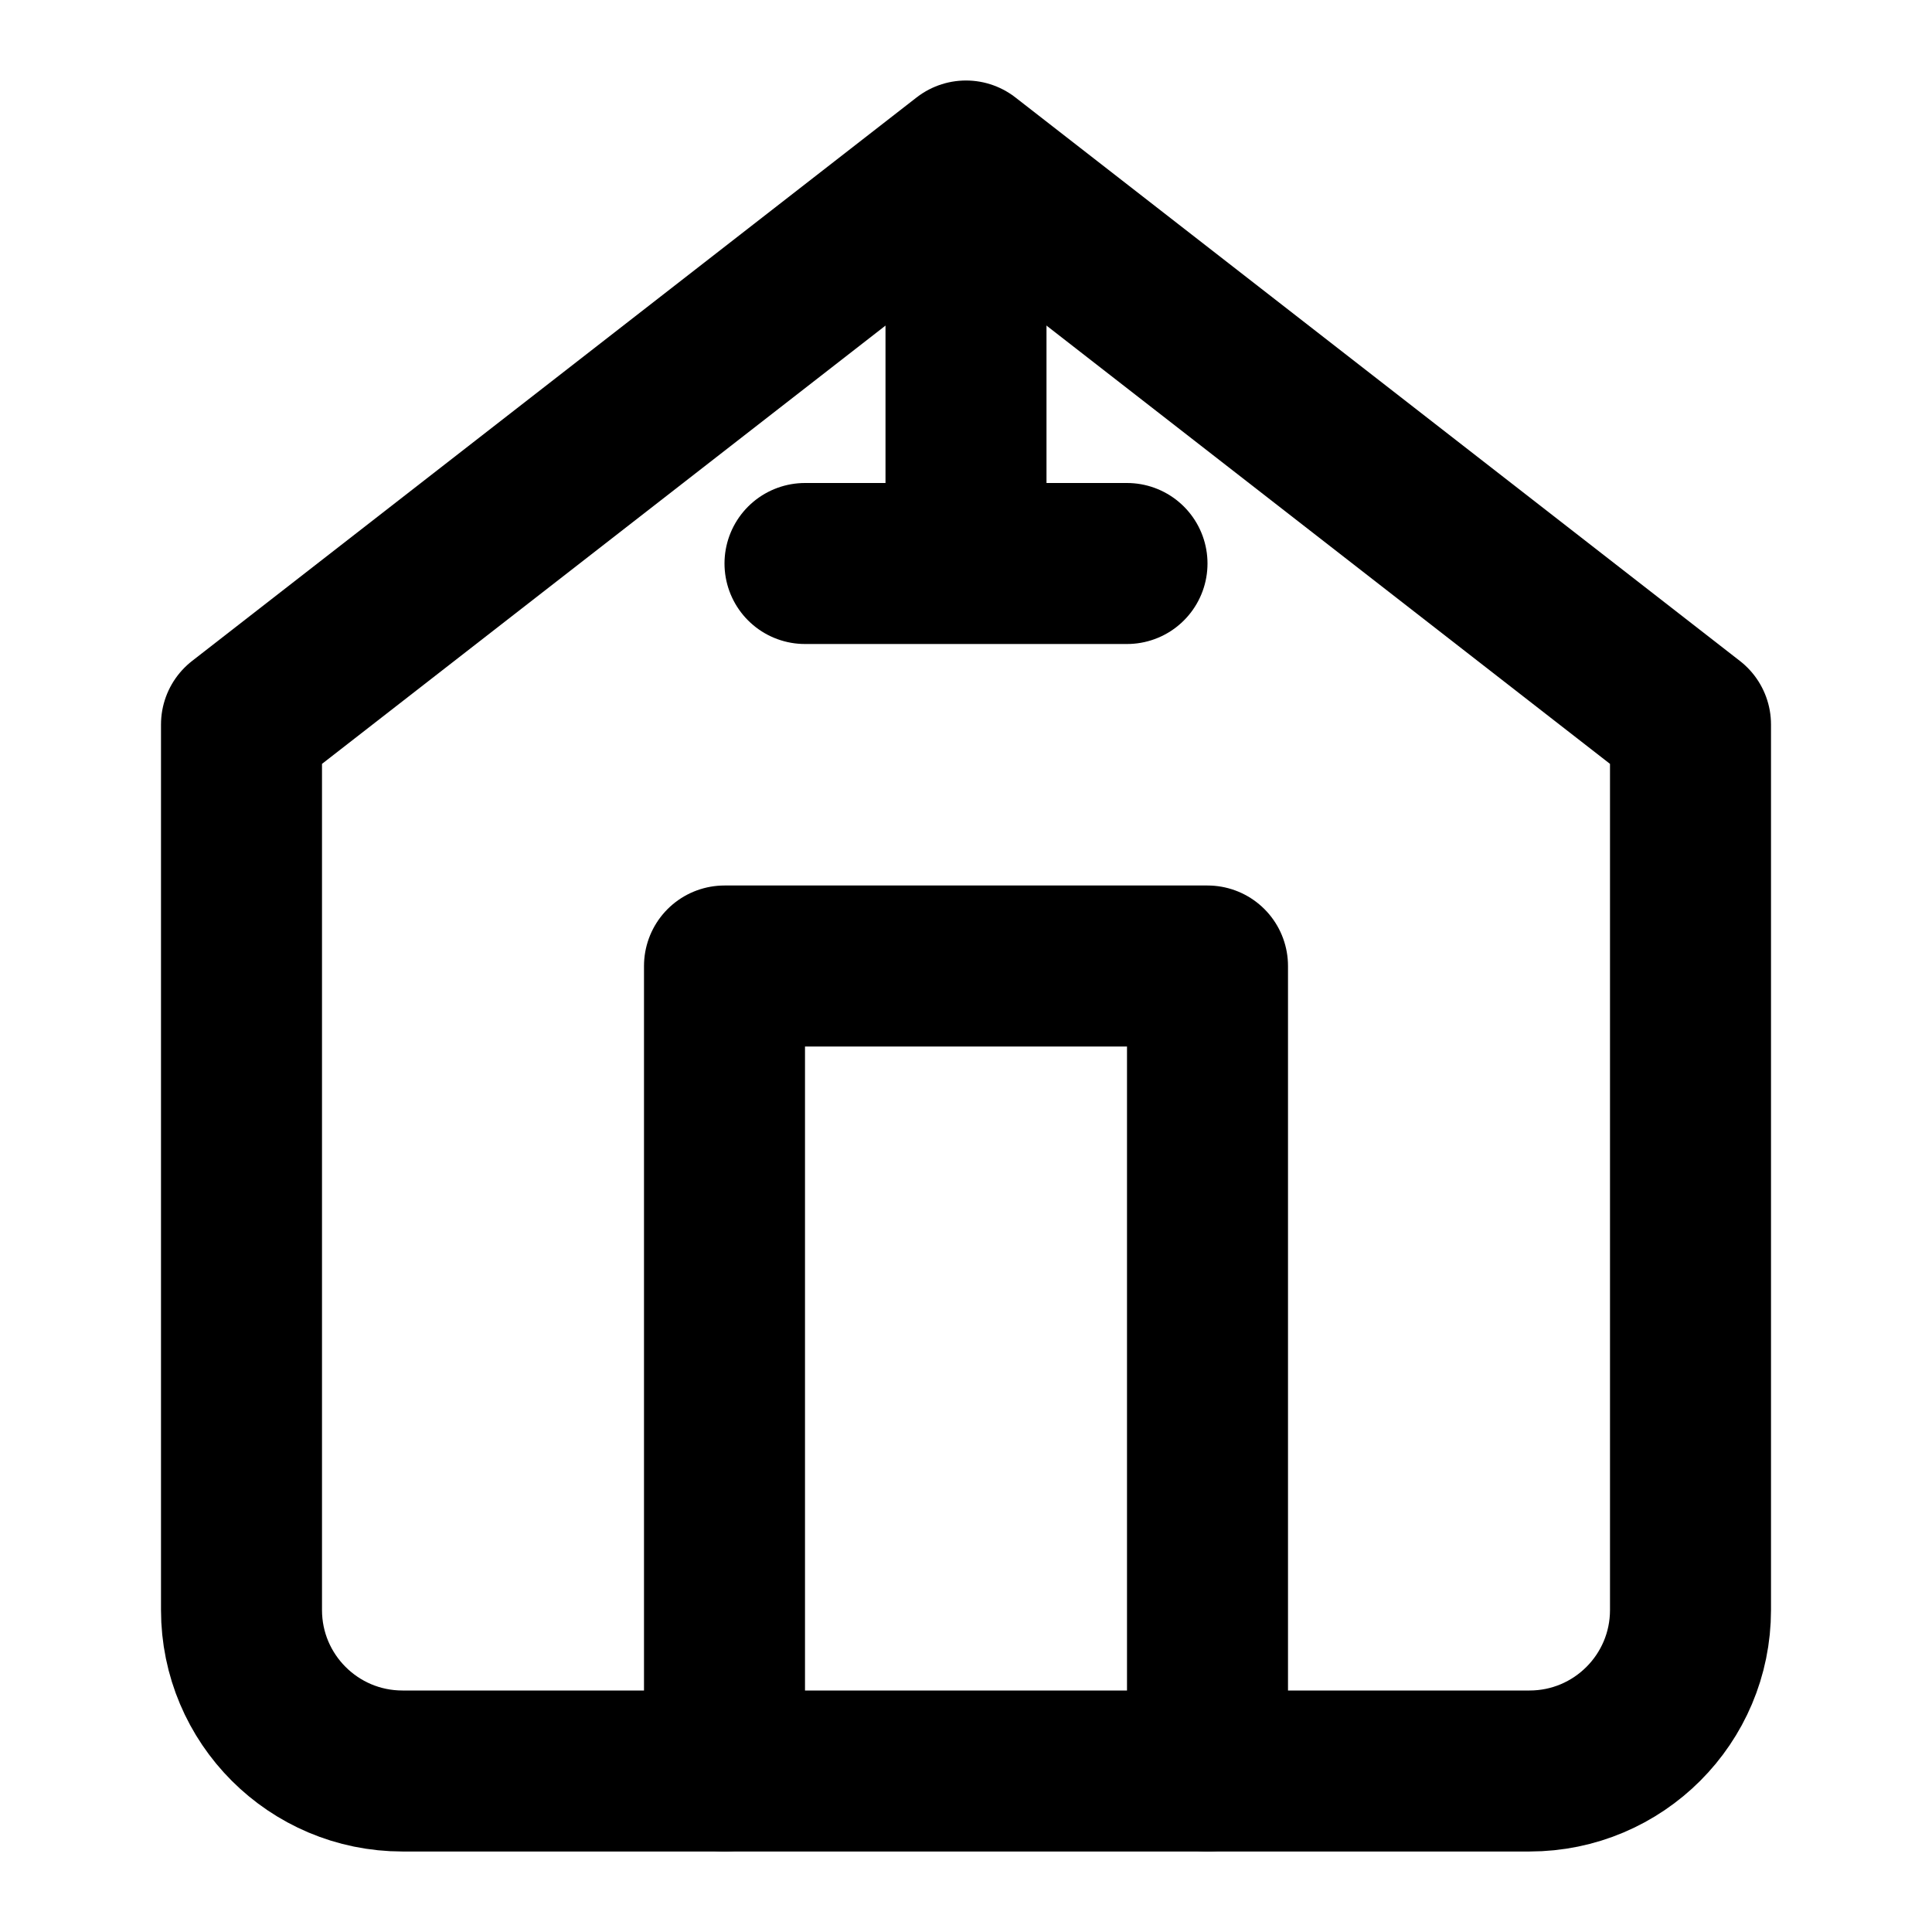
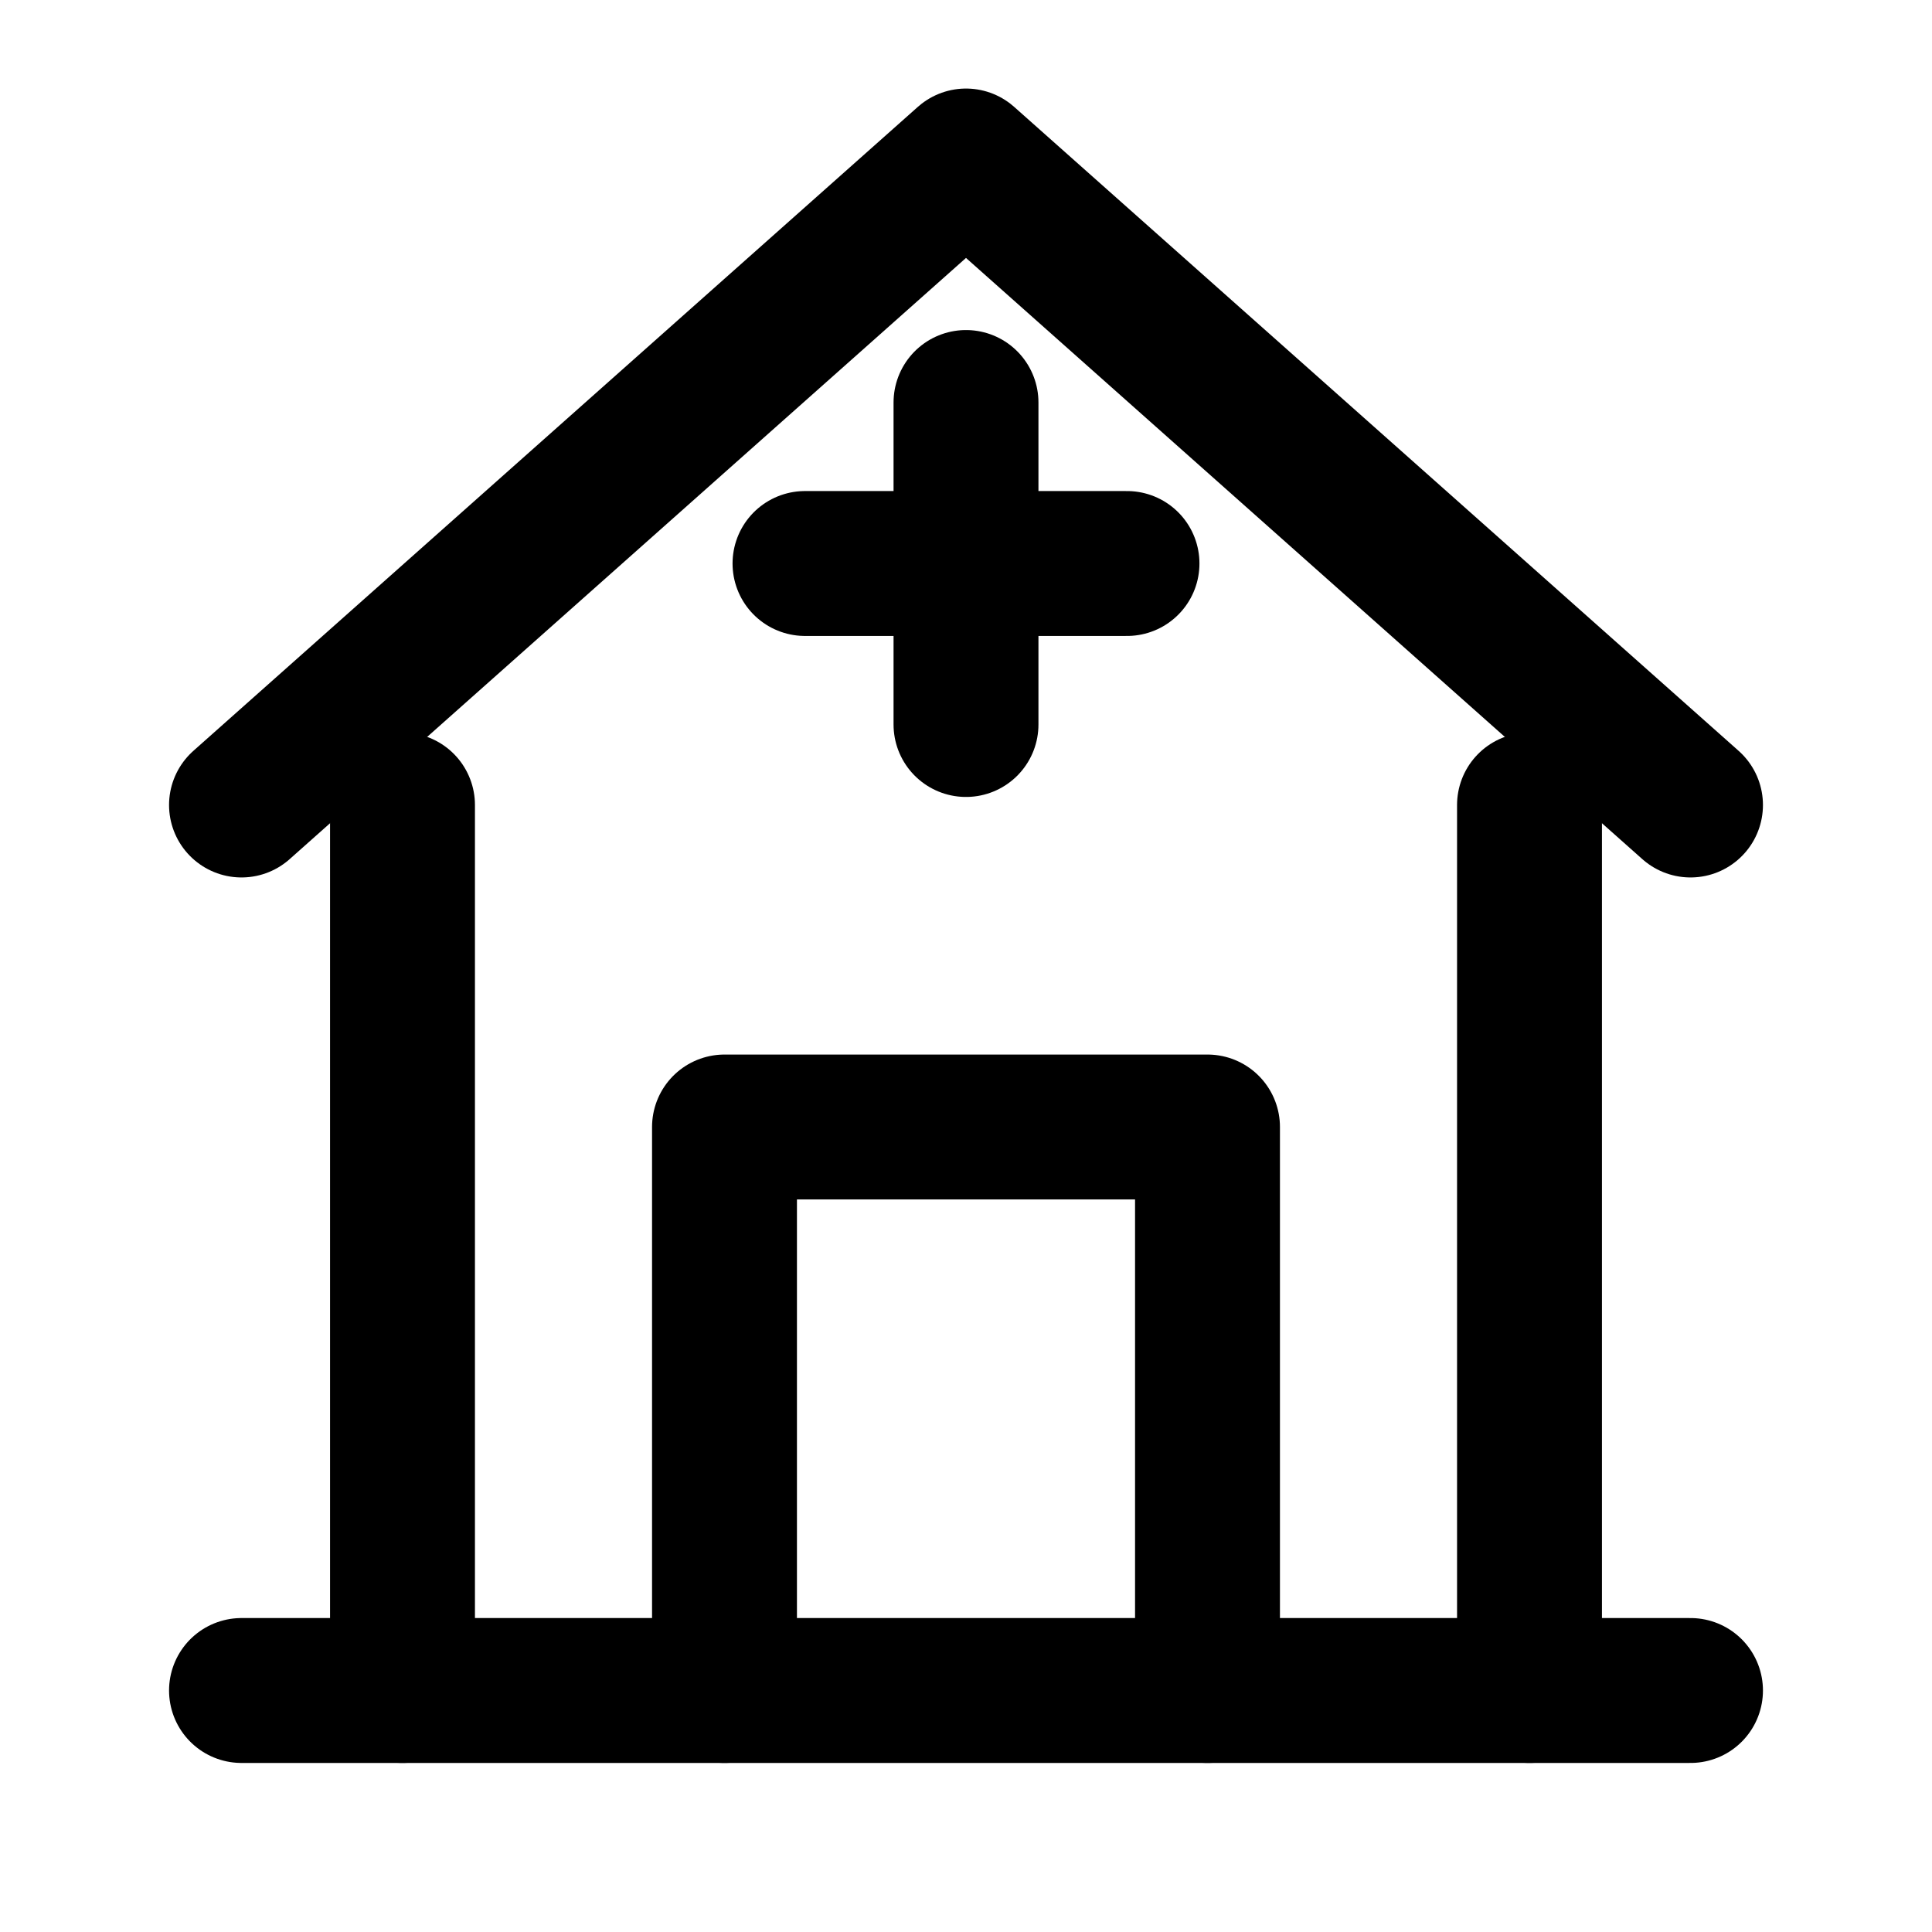
- <svg xmlns="http://www.w3.org/2000/svg" viewBox="0 0 24 24" fill="none" stroke="currentColor" stroke-width="2" stroke-linecap="round" stroke-linejoin="round">
-   <path d="M3 9l9-7 9 7v11a2 2 0 01-2 2H5a2 2 0 01-2-2z" />
-   <path d="M9 22V12h6v10" />
-   <path d="M12 3v4M10 7h4" />
+ <svg xmlns="http://www.w3.org/2000/svg" viewBox="0 0 24 24" fill="none" stroke="currentColor" stroke-width="1.8" stroke-linecap="round" stroke-linejoin="round">
+   <path d="M3 21h18" />
+   <path d="M3 10l9-8 9 8" />
+   <path d="M5 10v11" />
+   <path d="M19 10v11" />
+   <path d="M9 21v-7h6v7" />
+   <path d="M12 5v4" />
+   <path d="M10 7h4" />
</svg>
